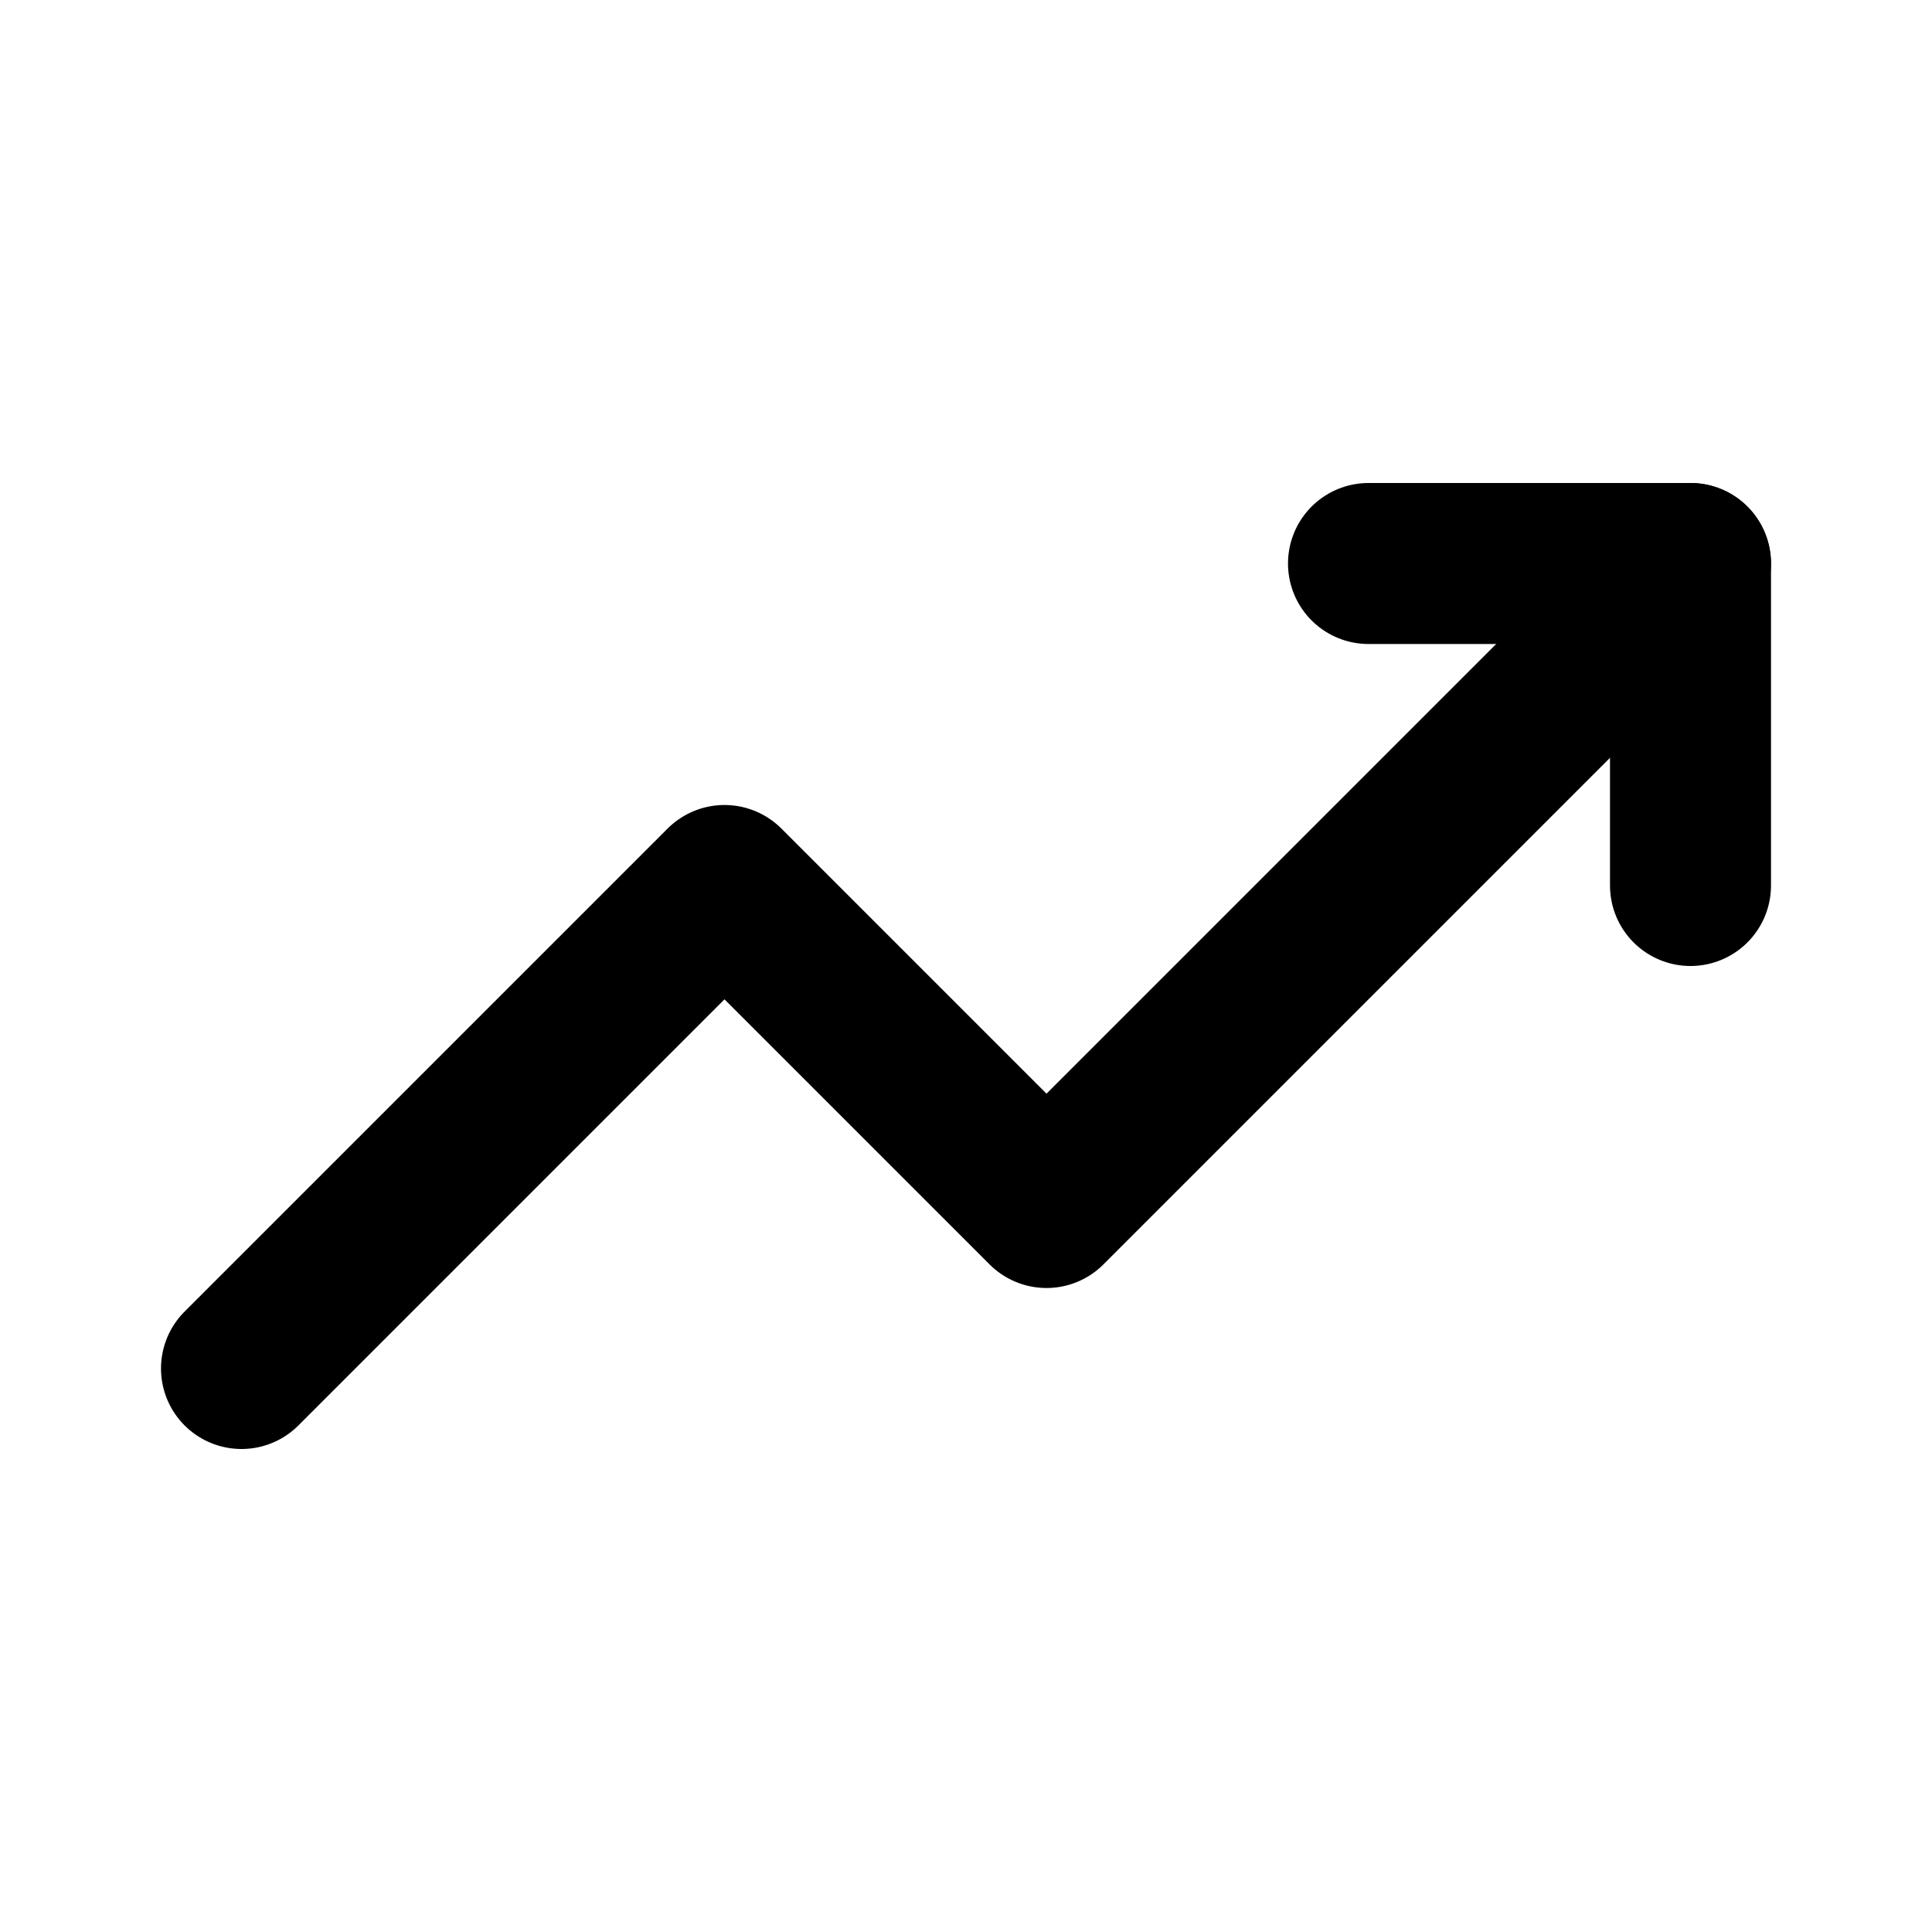
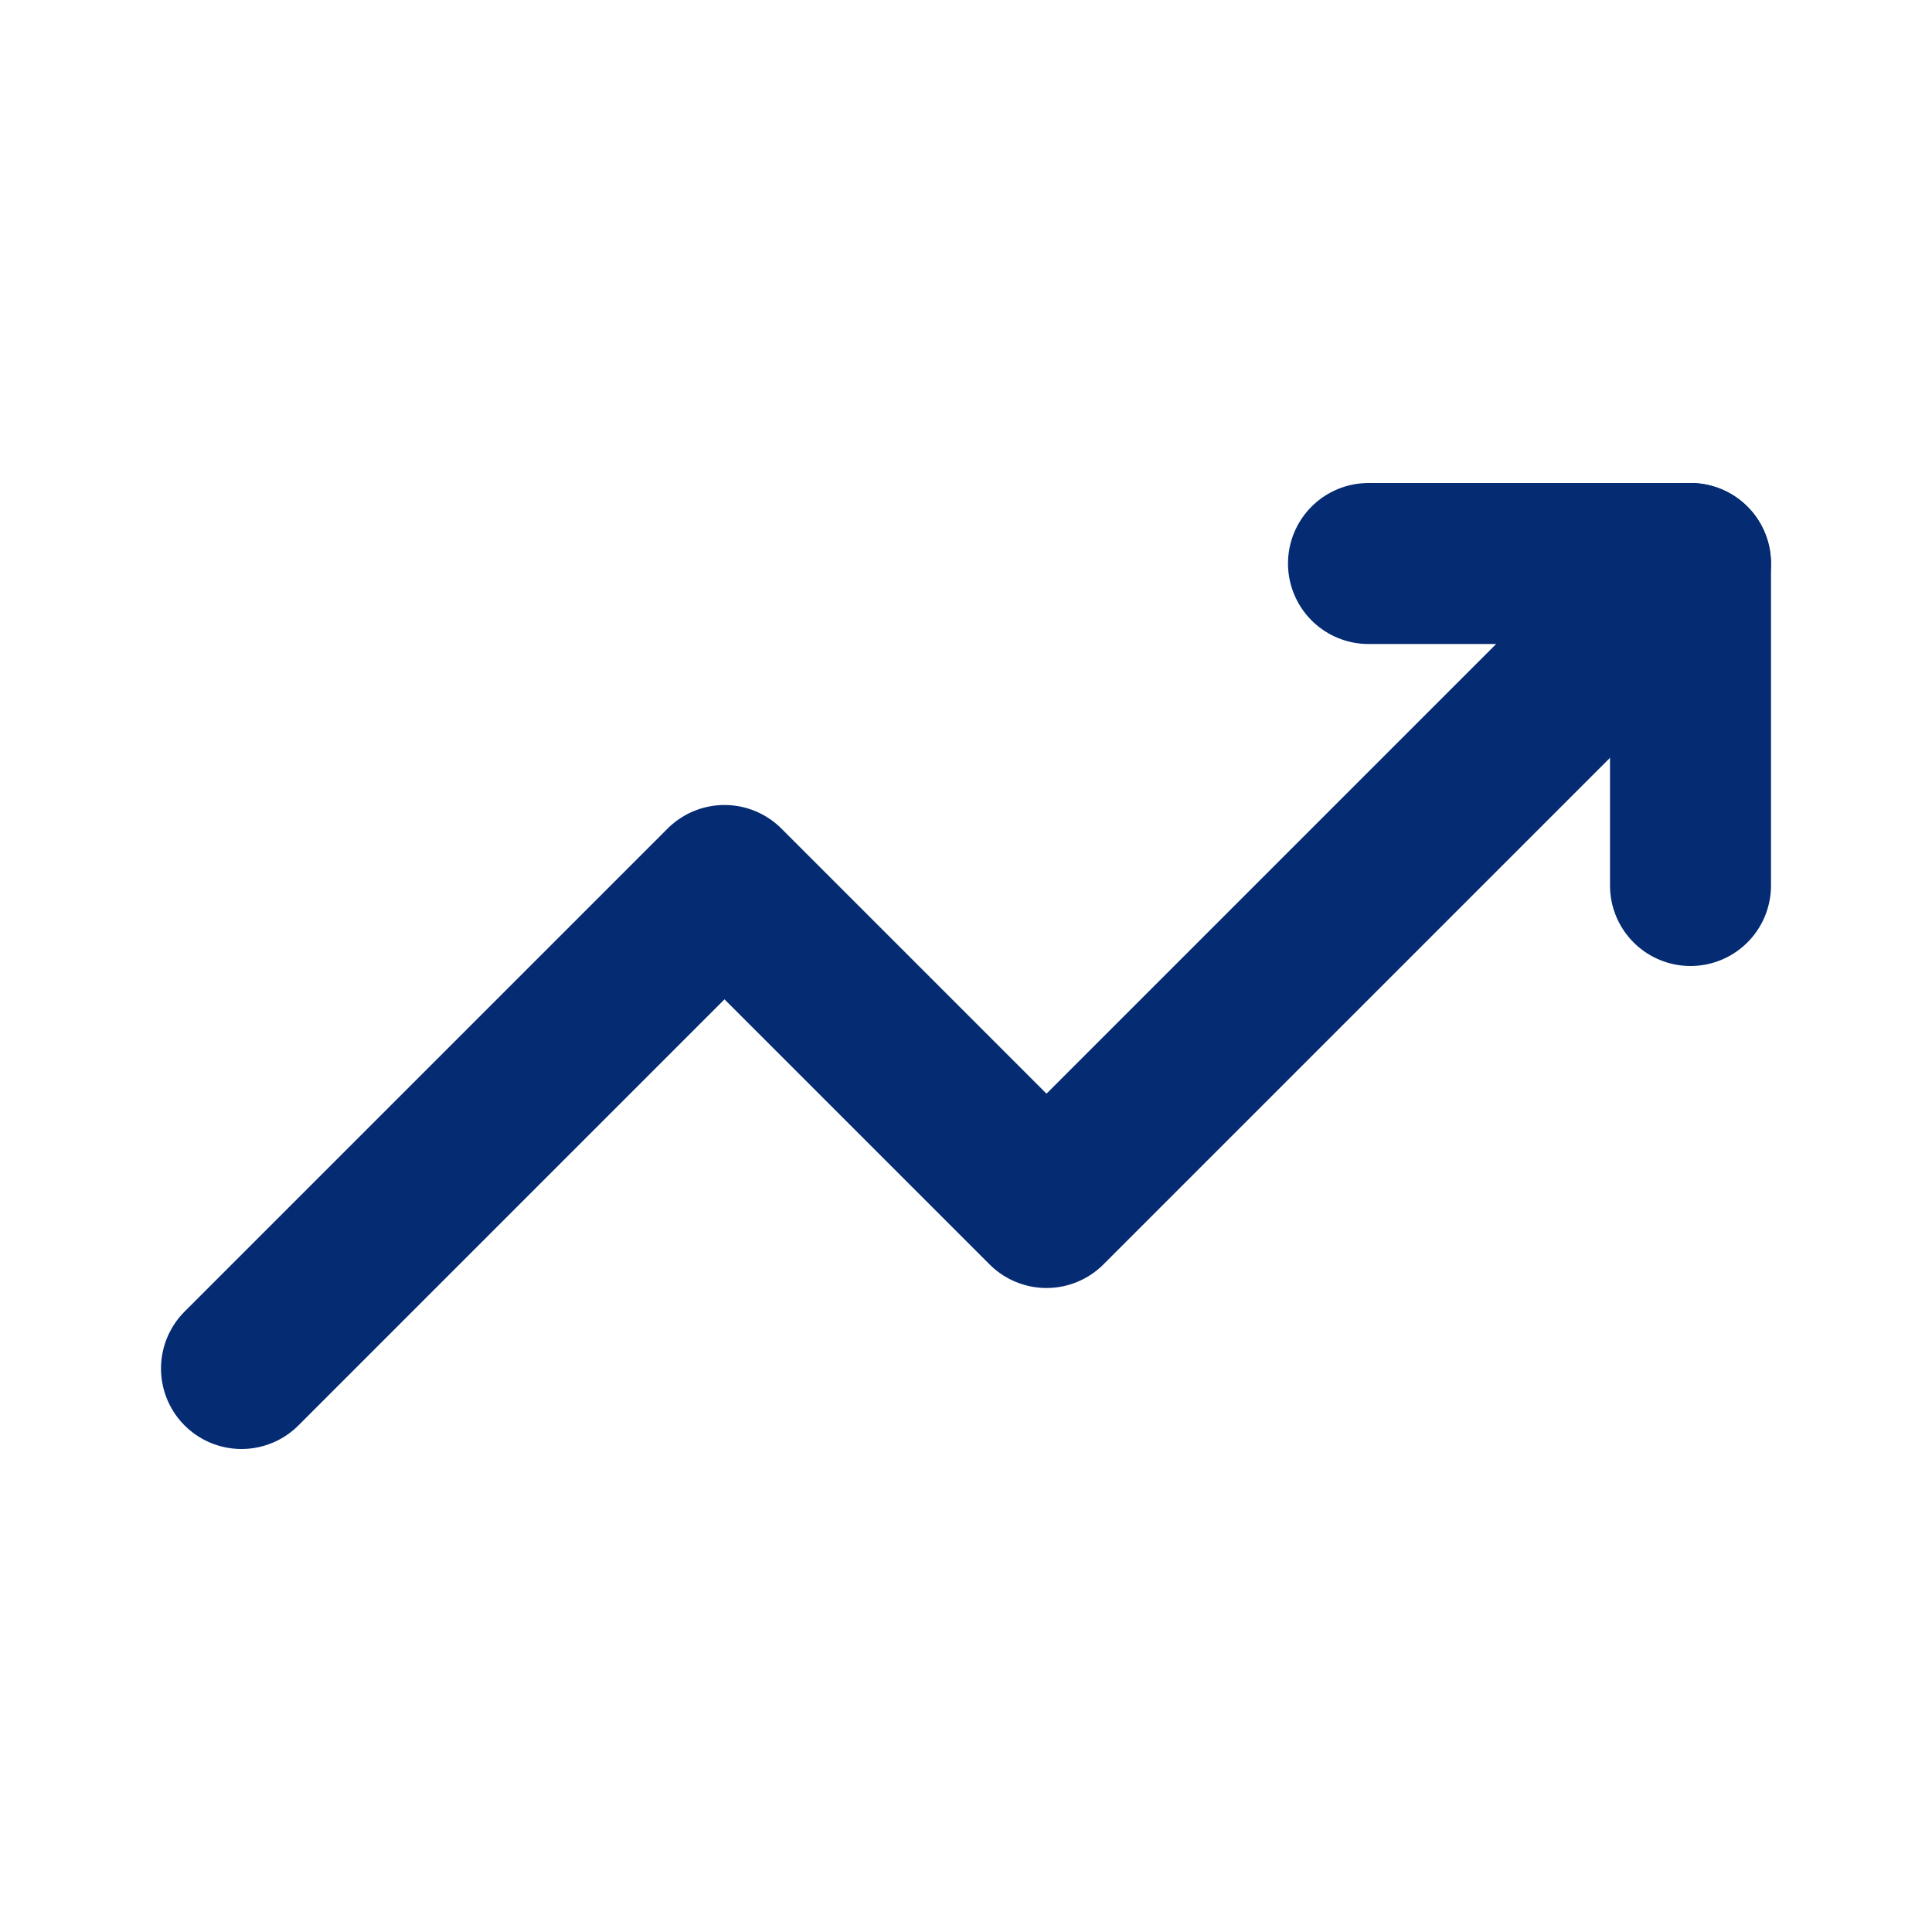
<svg xmlns="http://www.w3.org/2000/svg" viewBox="0 0 24 24">
-   <g fill="none" stroke="black" stroke-linecap="round" stroke-linejoin="round" stroke-width="2">
+   <g fill="none" stroke="#052B73" stroke-linecap="round" stroke-linejoin="round" stroke-width="2">
    <path d="m3 17l6-6l4 4l8-8" />
    <path d="M17 7h4v4" />
  </g>
</svg>
